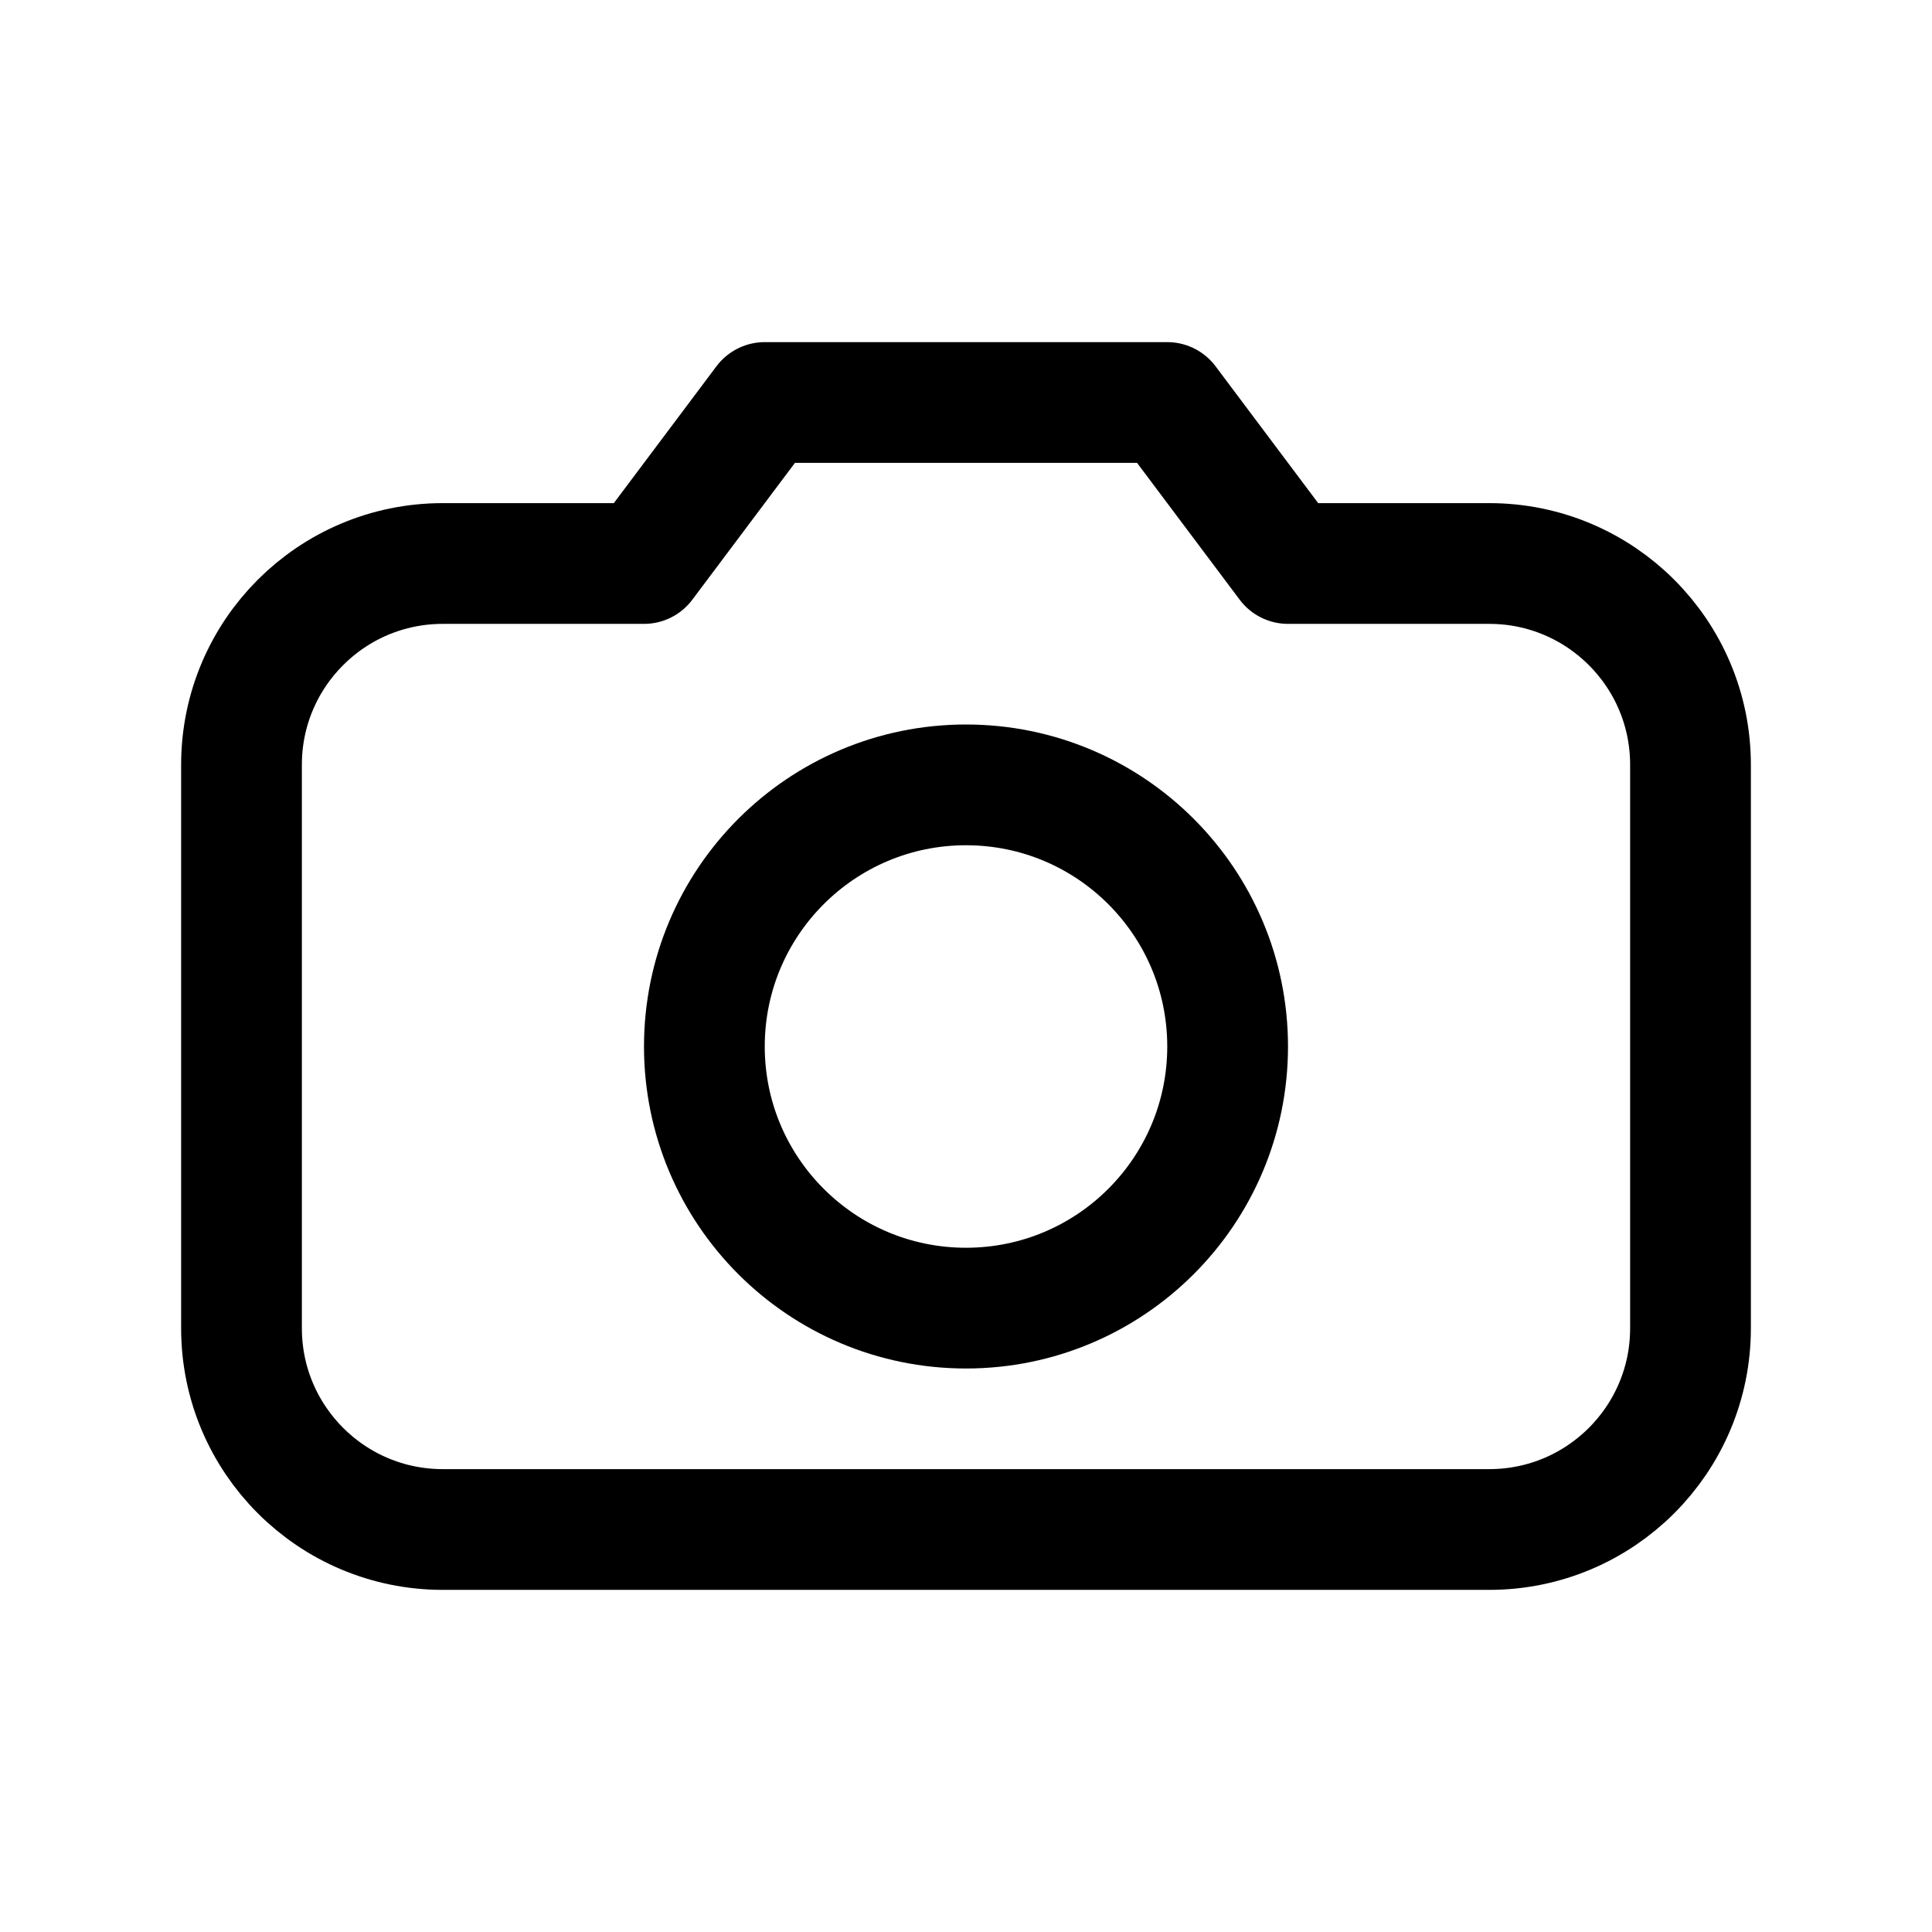
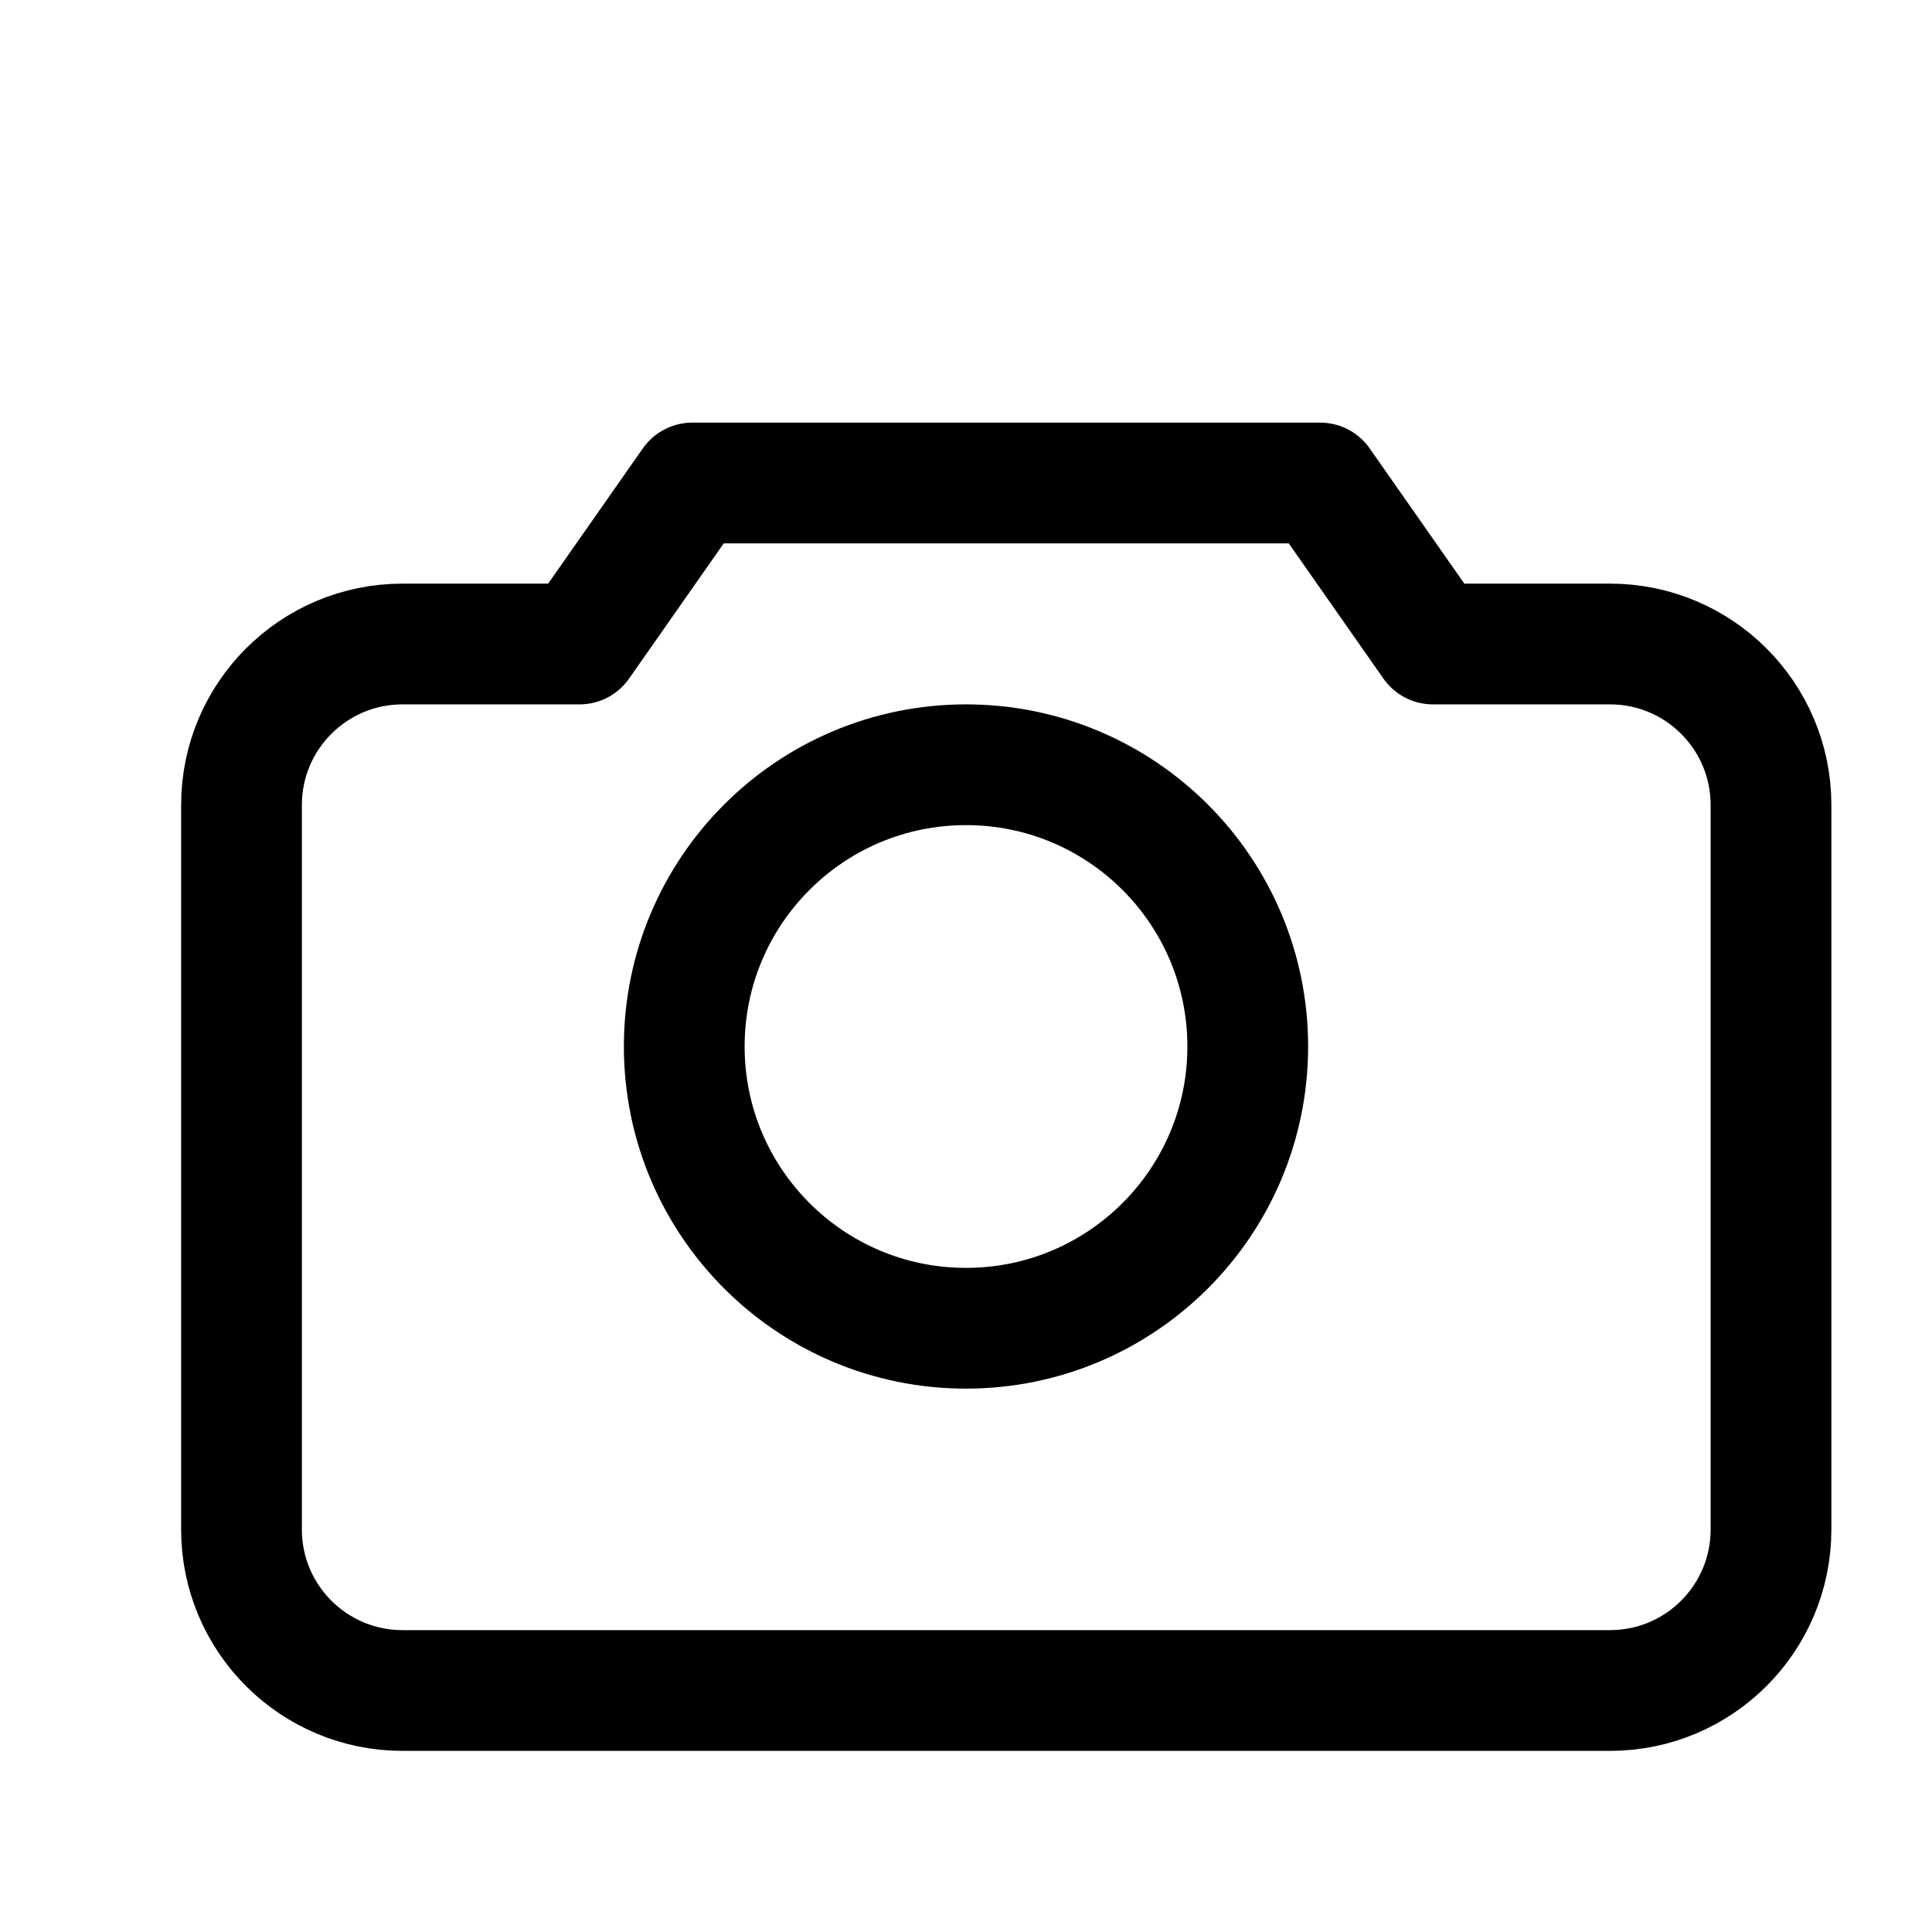
- <svg xmlns="http://www.w3.org/2000/svg" width="24" height="24" viewBox="0 0 24 24" fill="none" aria-hidden="true">
-   <path d="M8 7l1.5-2h5L16 7h2.5A2.5 2.5 0 0 1 21 9.5v7A2.5 2.5 0 0 1 18.5 19h-13A2.5 2.5 0 0 1 3 16.5v-7A2.5 2.5 0 0 1 5.5 7H8z" stroke="currentColor" stroke-width="1.5" stroke-linejoin="round" />
-   <circle cx="12" cy="13" r="3.25" stroke="currentColor" stroke-width="1.5" />
+ <svg xmlns="http://www.w3.org/2000/svg" viewBox="0 0 24 24" fill="none" aria-hidden="true">
+   <path d="M5 8h2.2l1.4-2h7.8l1.4 2H20a2 2 0 0 1 2 2v9a2 2 0 0 1-2 2H5a2 2 0 0 1-2-2V10a2 2 0 0 1 2-2z" stroke="currentColor" stroke-width="1.5" stroke-linejoin="round" />
+   <circle cx="12" cy="13" r="3.5" stroke="currentColor" stroke-width="1.5" />
</svg>
